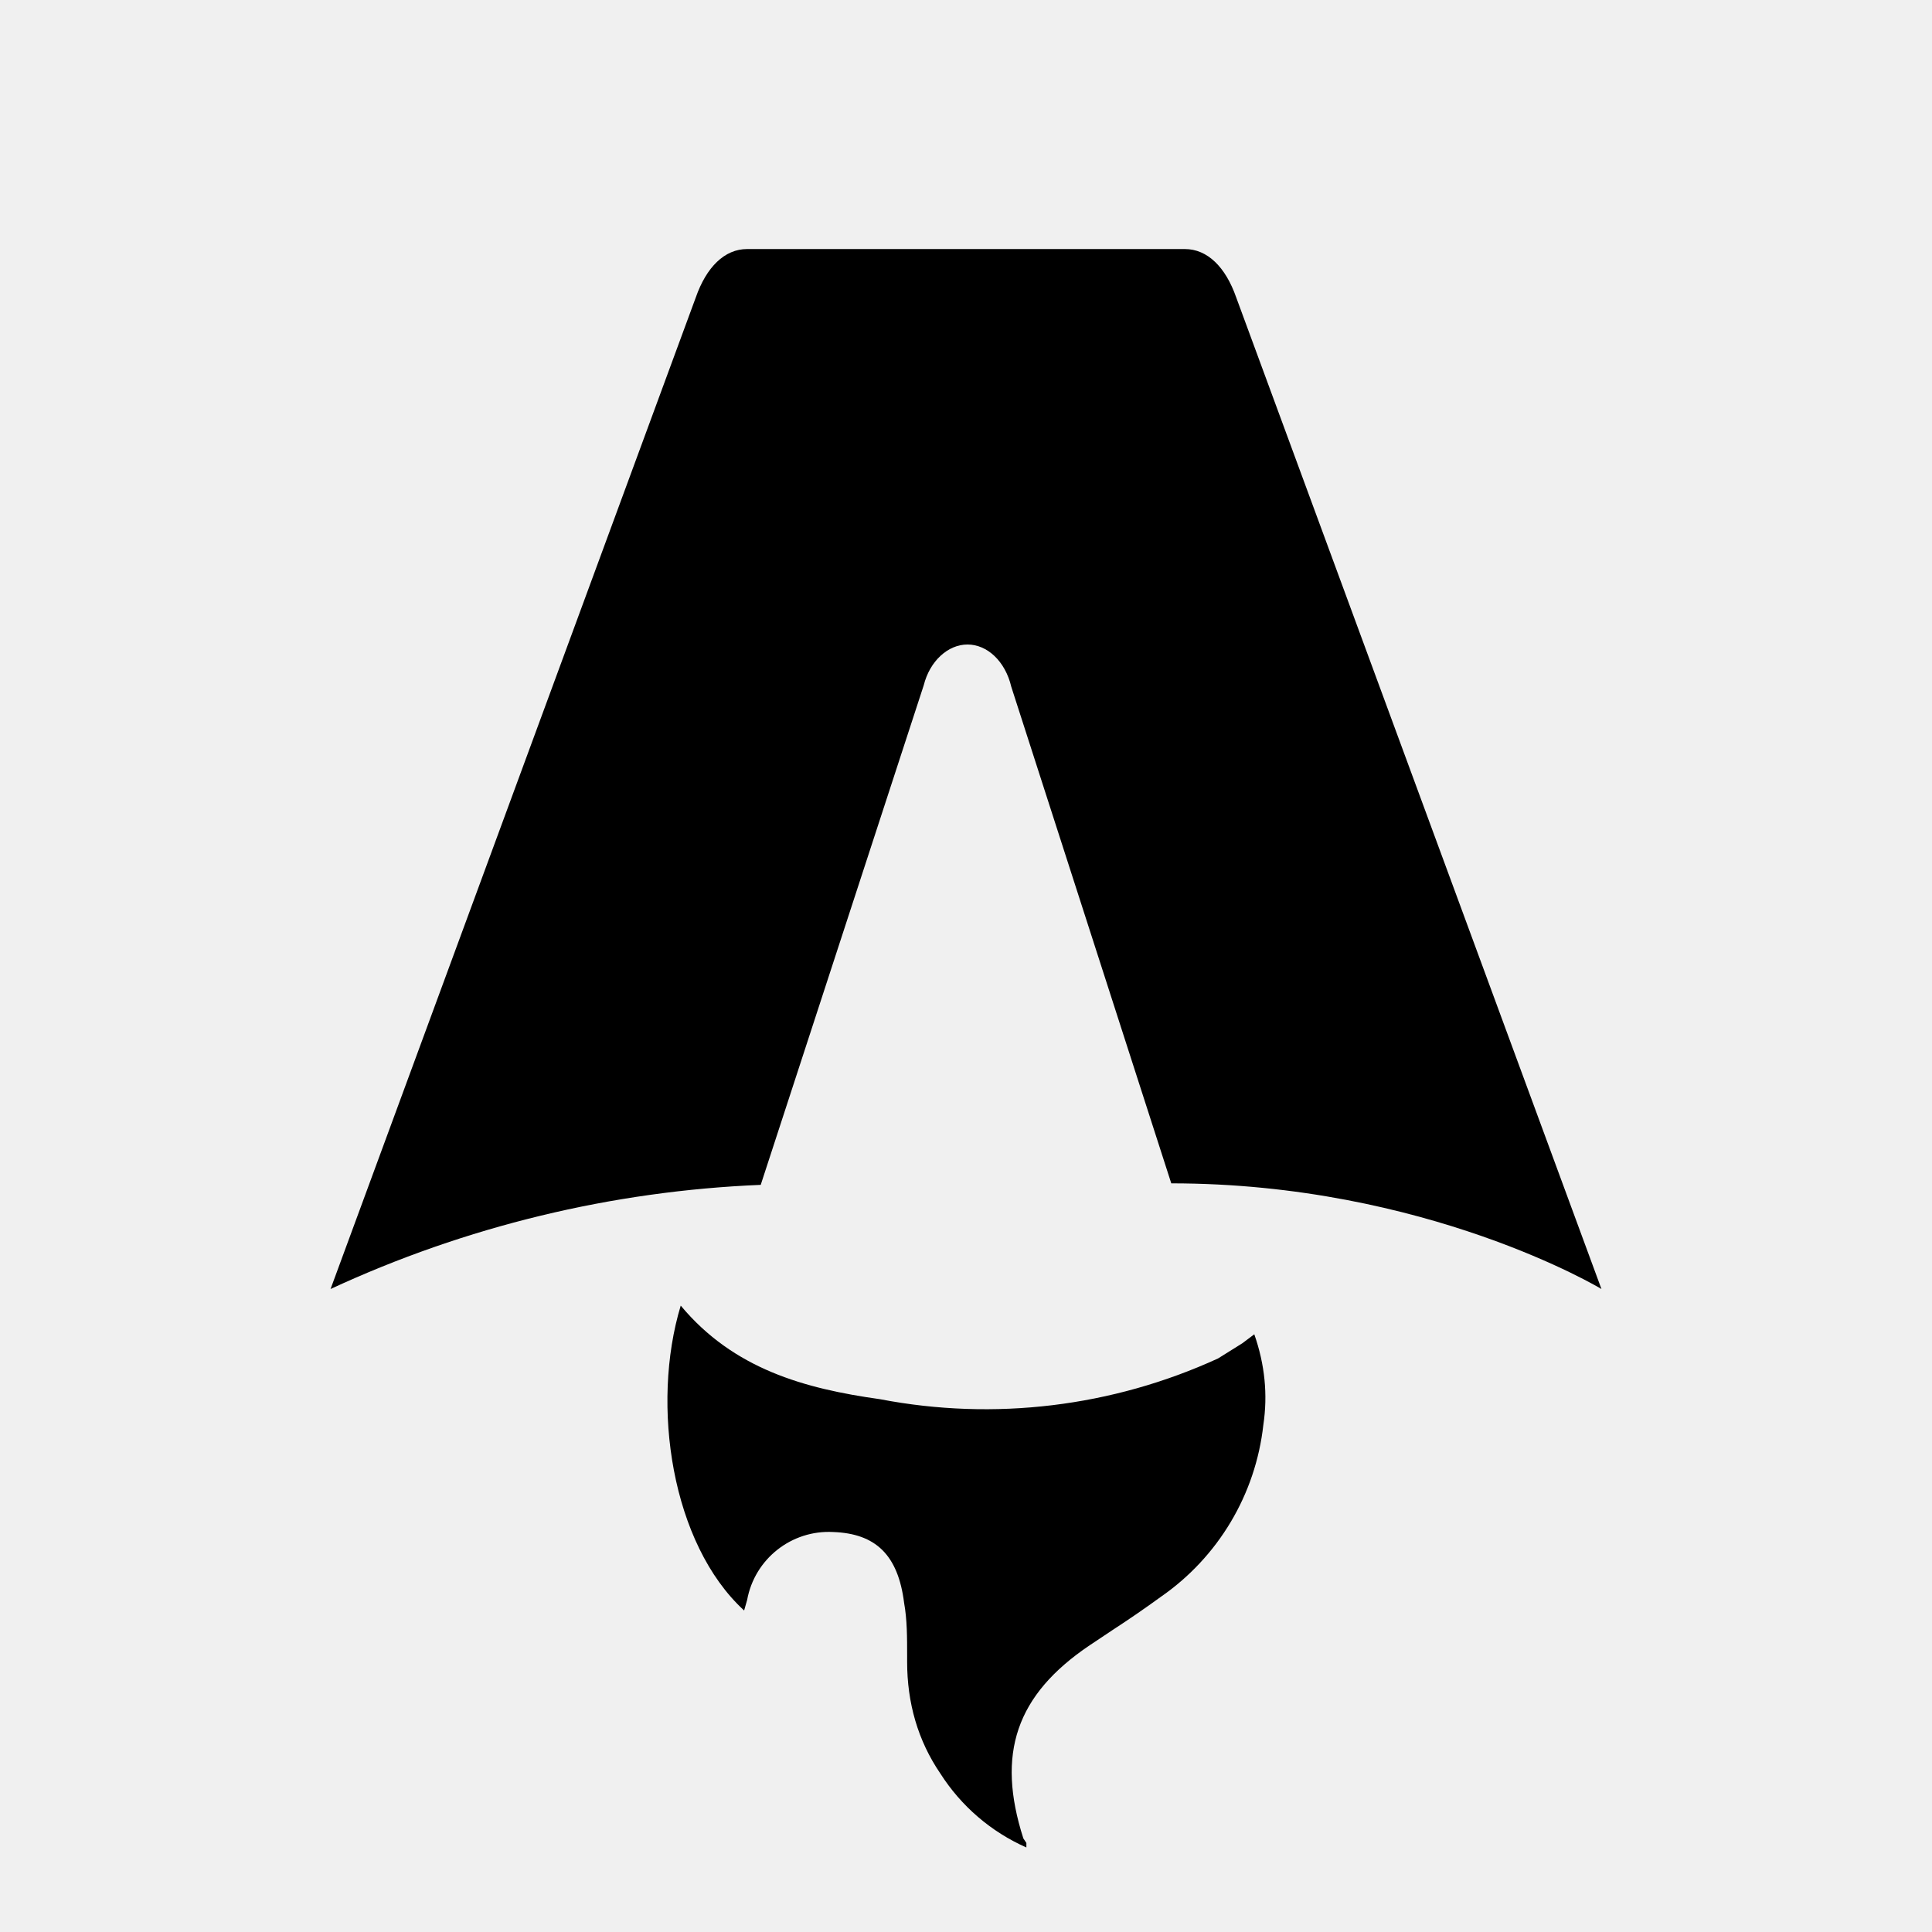
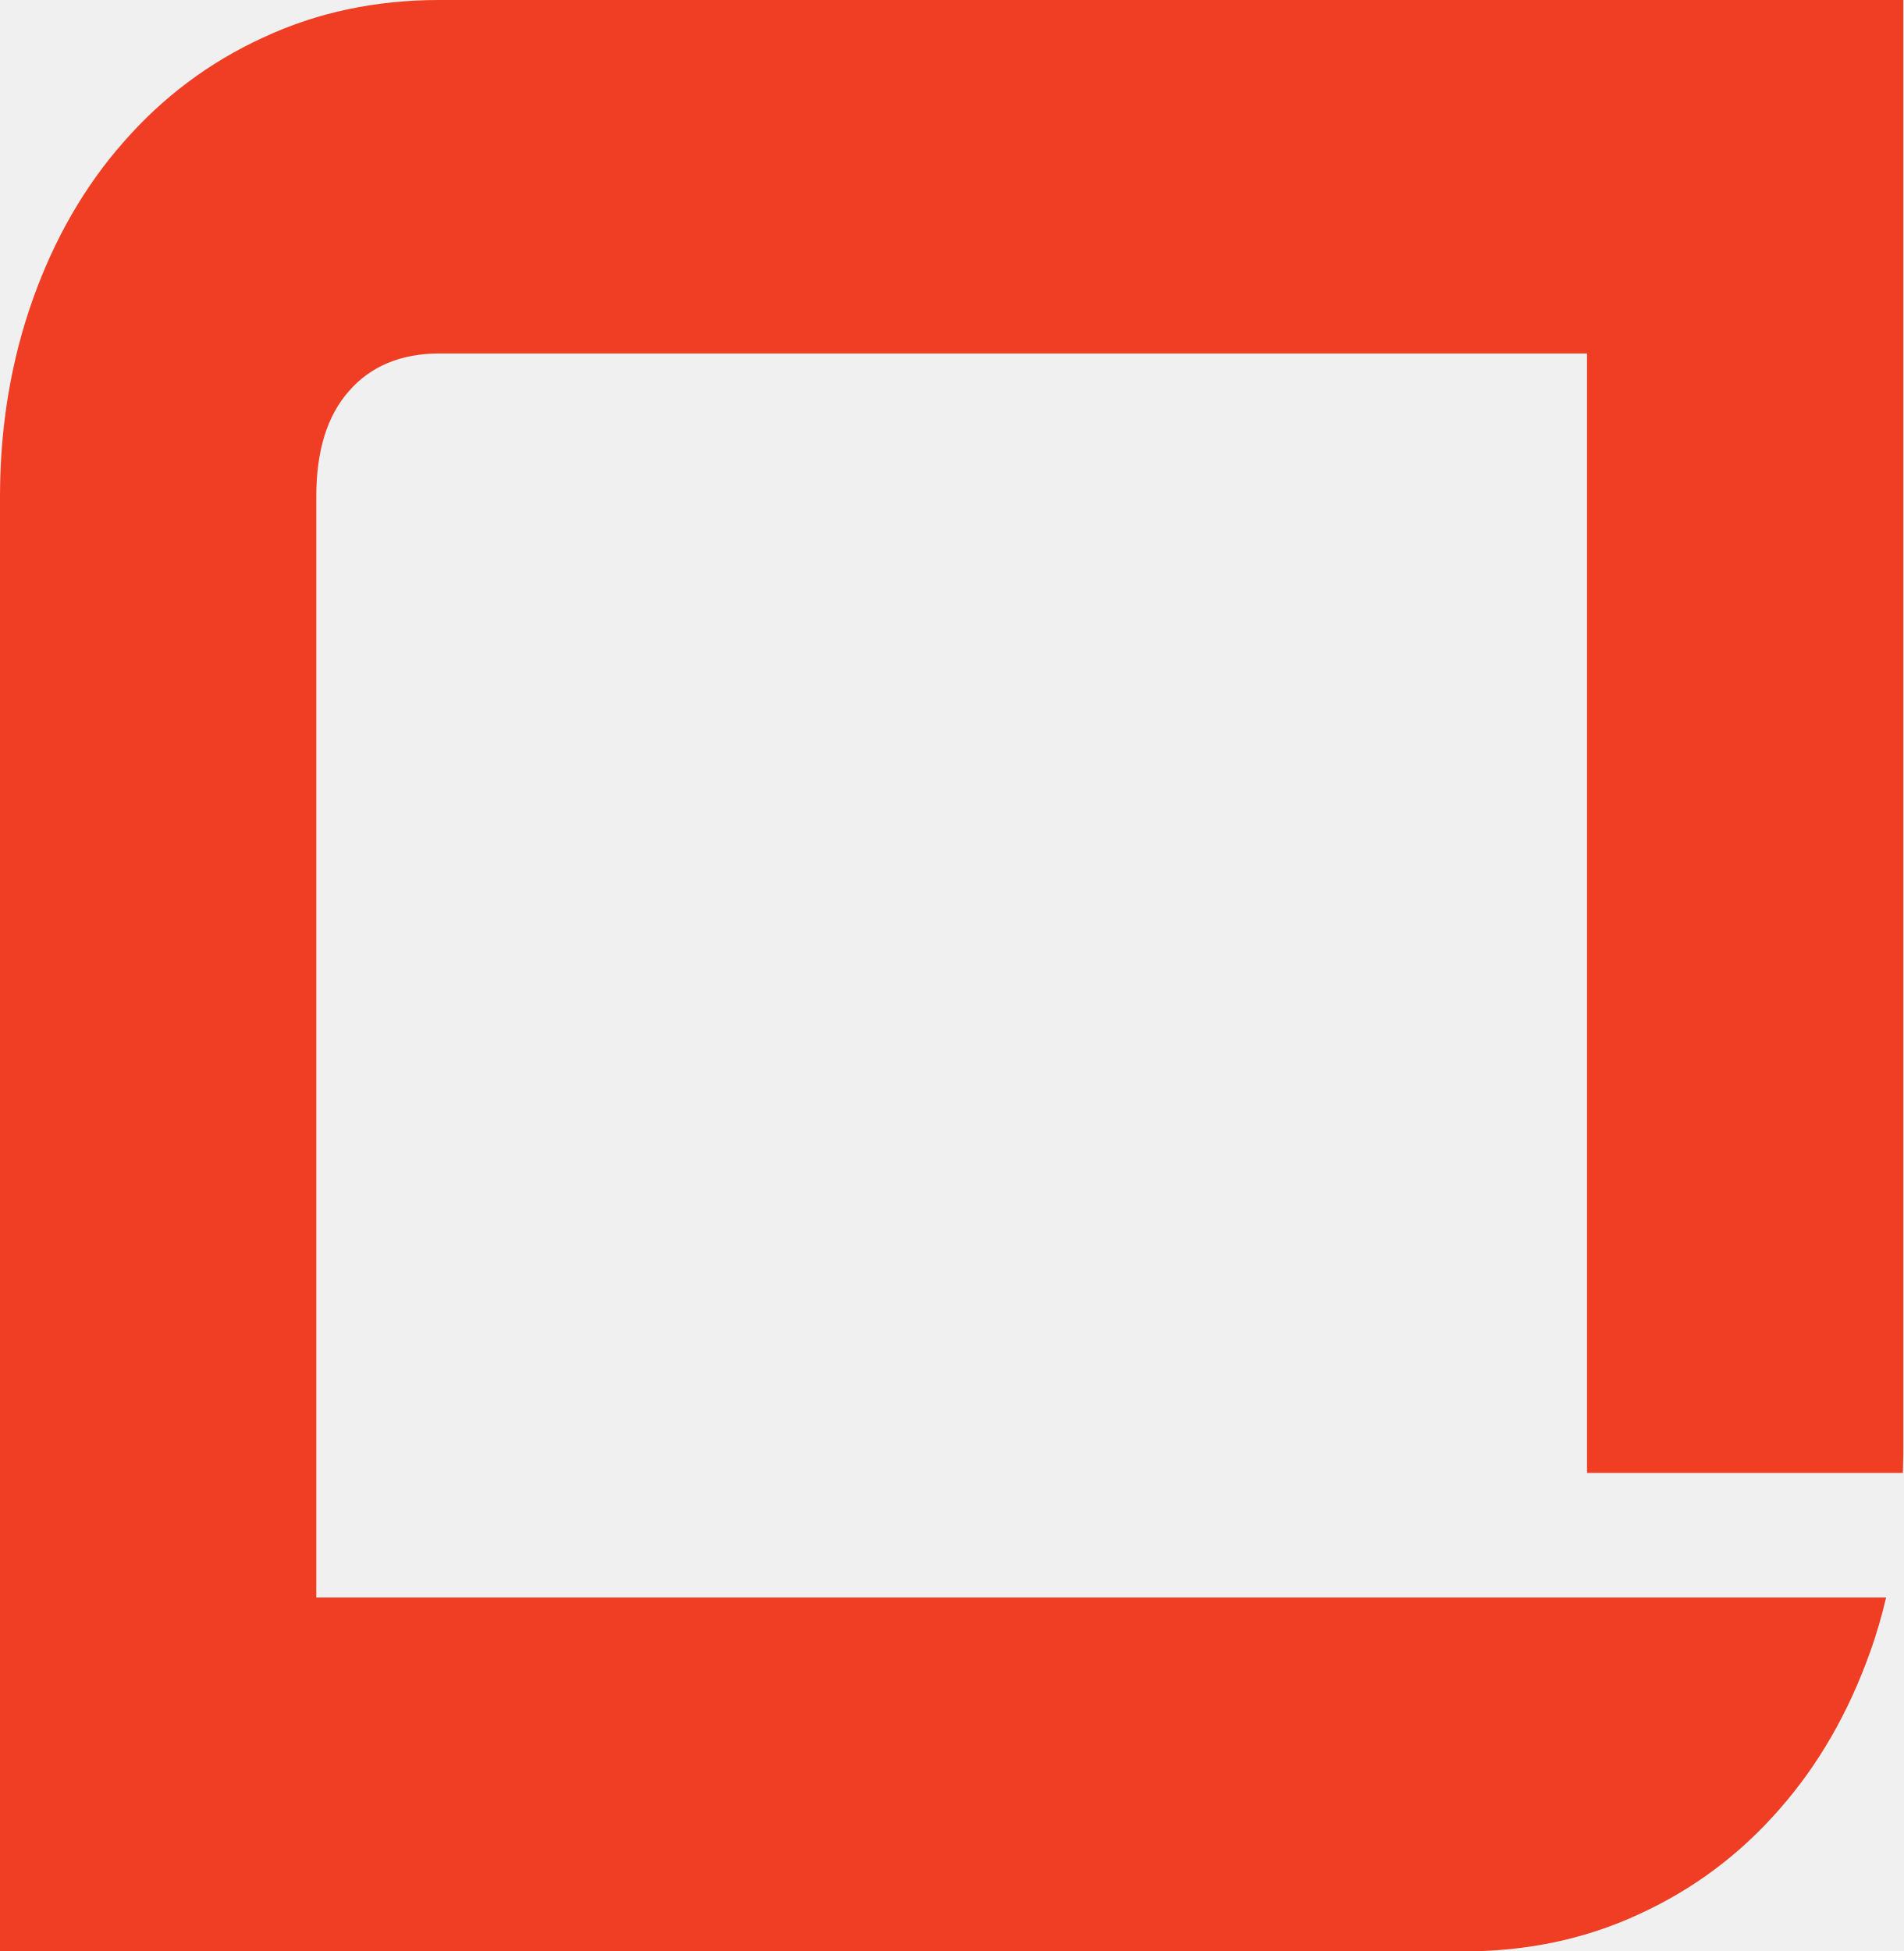
- <svg xmlns="http://www.w3.org/2000/svg" fill="none" viewBox="0 0 128 128">
-   <path d="M50.4 78.5a75.1 75.1 0 0 0-28.5 6.9l24.2-65.7c.7-2 1.9-3.2 3.4-3.2h29c1.5 0 2.7 1.2 3.4 3.2l24.2 65.7s-11.6-7-28.5-7L67 45.5c-.4-1.7-1.6-2.8-2.9-2.8-1.3 0-2.5 1.1-2.9 2.7L50.4 78.5Zm-1.1 28.2Zm-4.2-20.2c-2 6.6-.6 15.8 4.2 20.2a17.5 17.5 0 0 1 .2-.7 5.5 5.5 0 0 1 5.7-4.5c2.8.1 4.3 1.5 4.7 4.7.2 1.1.2 2.3.2 3.5v.4c0 2.7.7 5.2 2.2 7.4a13 13 0 0 0 5.7 4.9v-.3l-.2-.3c-1.8-5.6-.5-9.5 4.4-12.8l1.5-1a73 73 0 0 0 3.2-2.2 16 16 0 0 0 6.8-11.4c.3-2 .1-4-.6-6l-.8.6-1.6 1a37 37 0 0 1-22.4 2.7c-5-.7-9.7-2-13.2-6.2Z" />
-   <style>
-         path { fill: #000; }
-         @media (prefers-color-scheme: dark) {
-             path { fill: #FFF; }
-         }
+ <svg xmlns="http://www.w3.org/2000/svg" id="Capa_2" data-name="Capa 2" viewBox="0 0 47.66 48.85">
+   <defs>
+     <style>
+       .cls-1 {
+         fill: #ef3e23;
+       }
    </style>
+   </defs>
+   <g id="Layer_1" data-name="Layer 1">
+     <path class="cls-1" d="m7.92,39.99V12.43c0-1.14.27-2.02.82-2.64.54-.62,1.3-.94,2.27-.94h28.73v27.56c0,.15,0,.31,0,.47h7.91c0-.16.01-.31.01-.47V0h-7.92S11,0,11,0C9.41,0,7.94.31,6.59.94c-1.35.62-2.51,1.49-3.49,2.61-.98,1.11-1.74,2.43-2.28,3.95-.54,1.52-.82,3.17-.82,4.94v36.42h36.65c1.59,0,3.06-.31,4.41-.94,1.35-.62,2.51-1.49,3.49-2.61.98-1.11,1.74-2.43,2.28-3.95.16-.44.29-.9.4-1.36,0,0,0,0,0,0H7.92Z" />
+   </g>
</svg>
